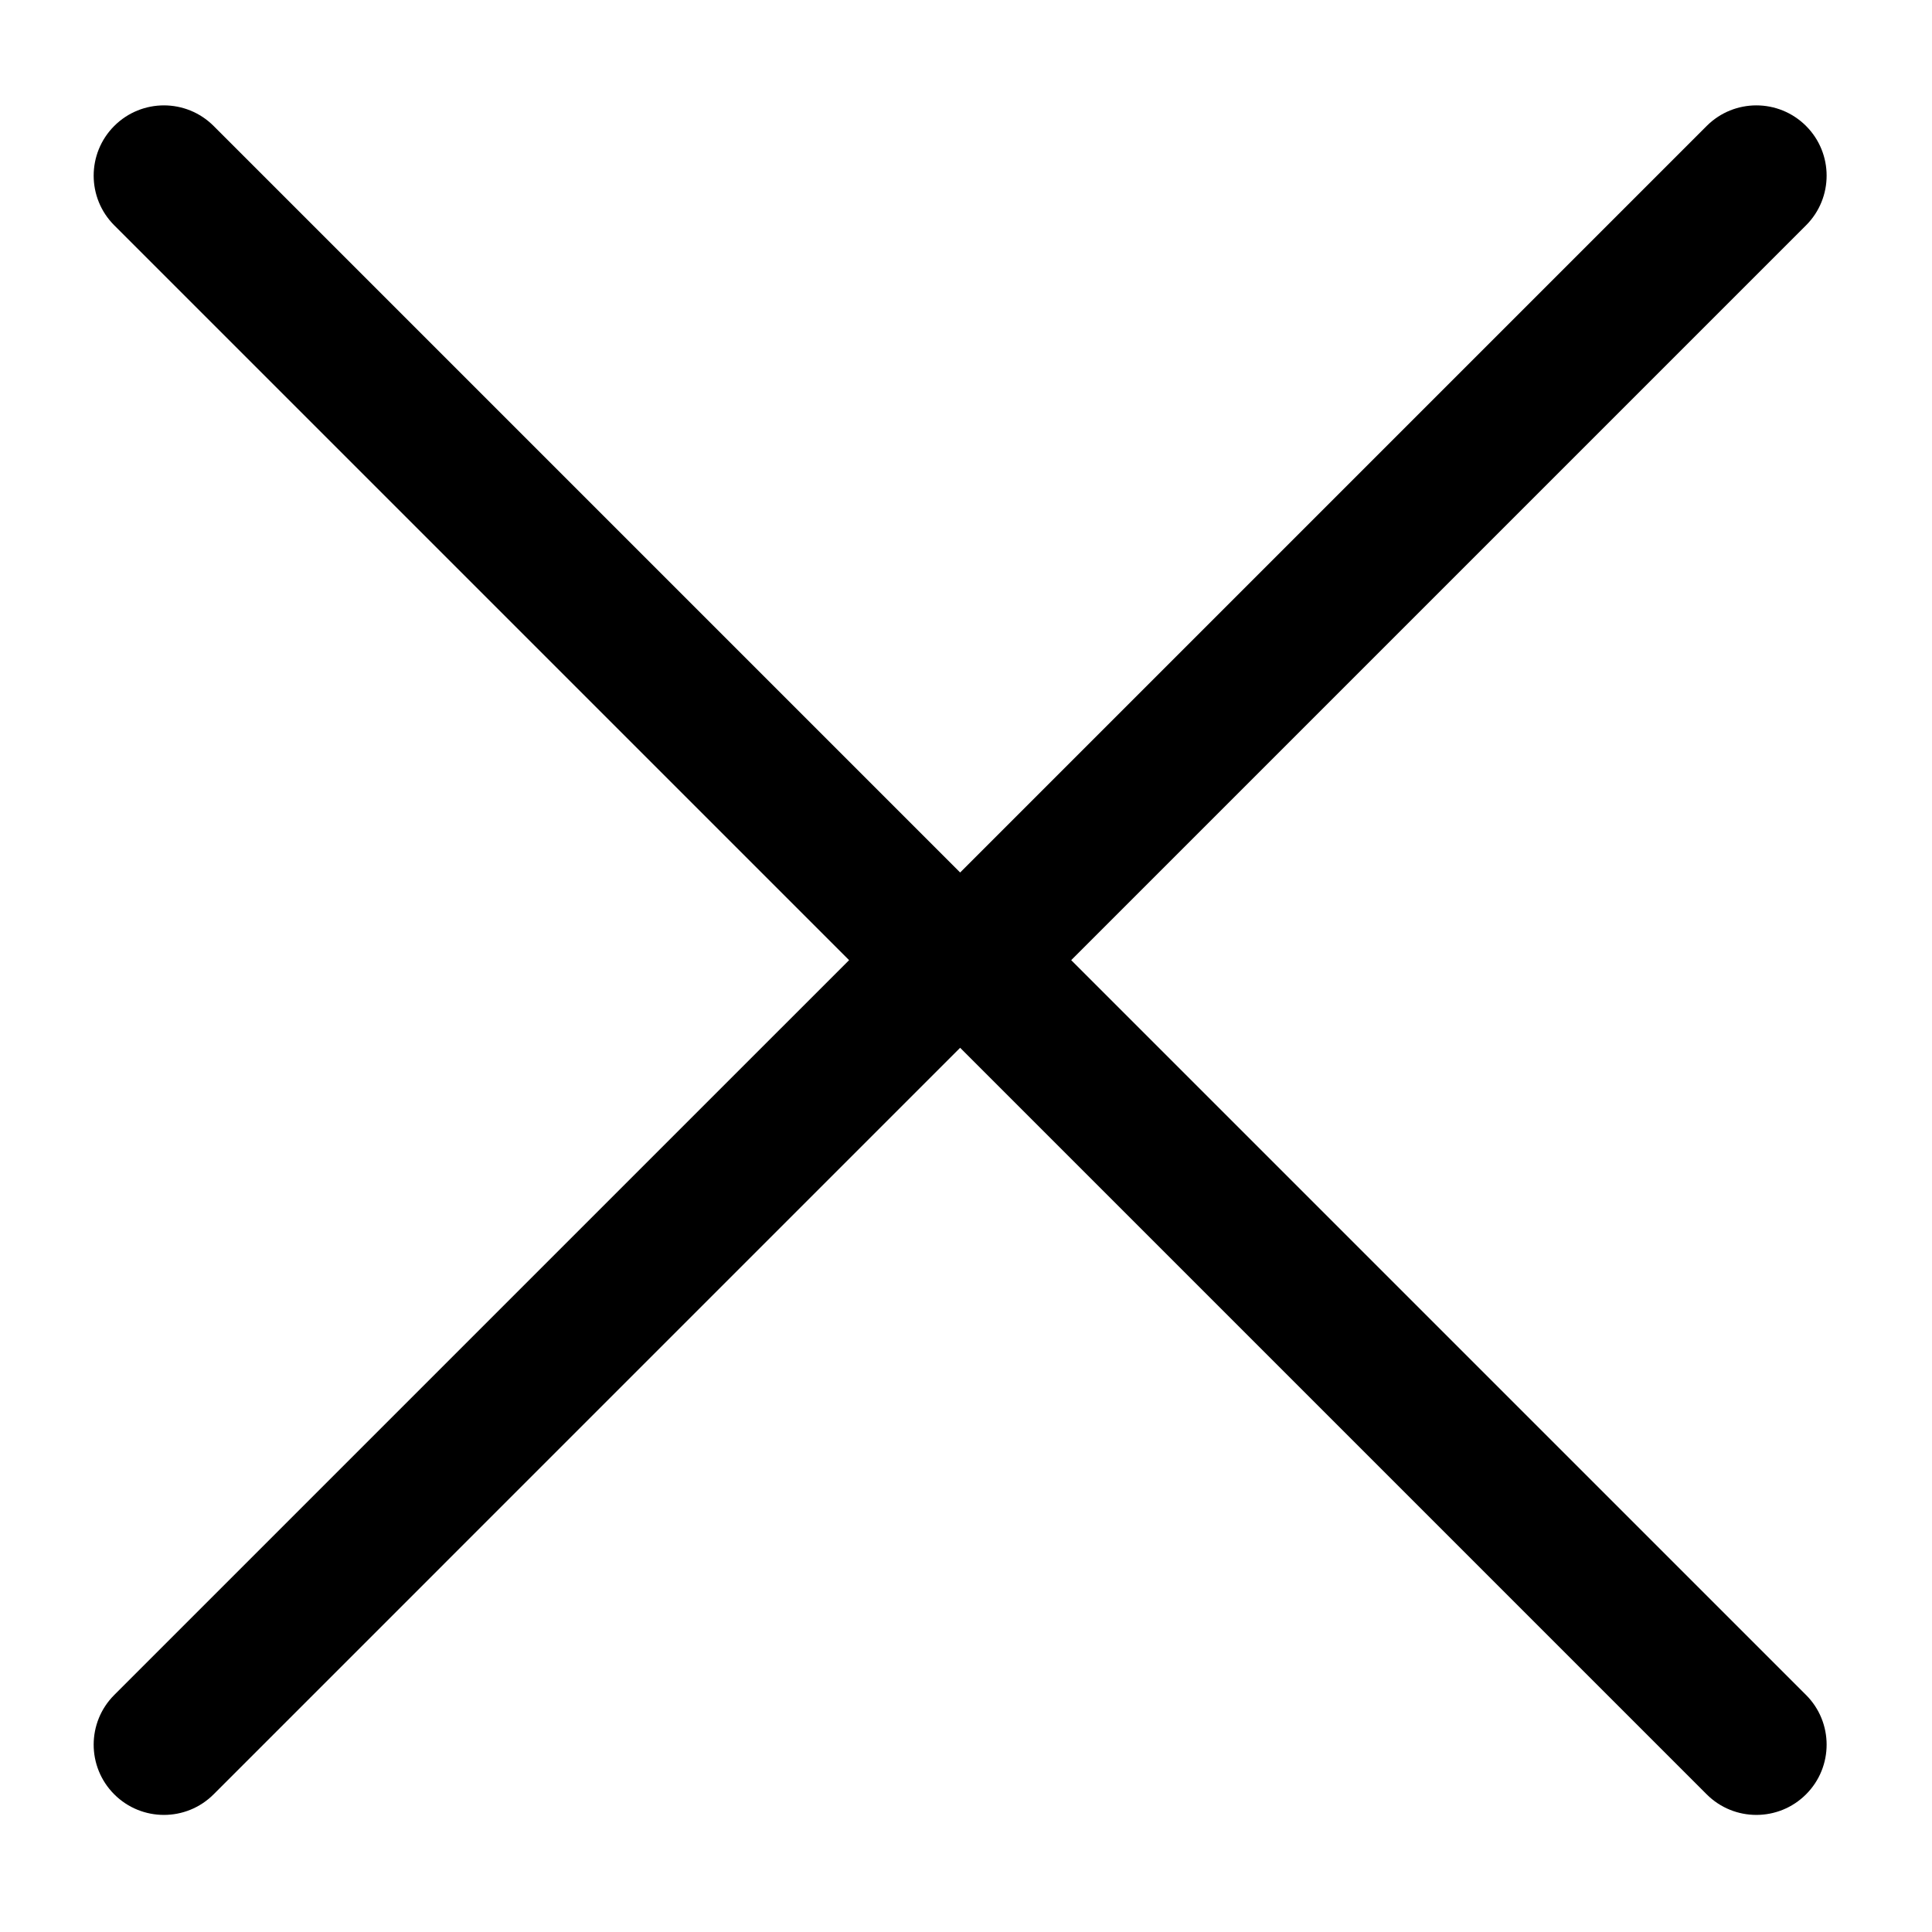
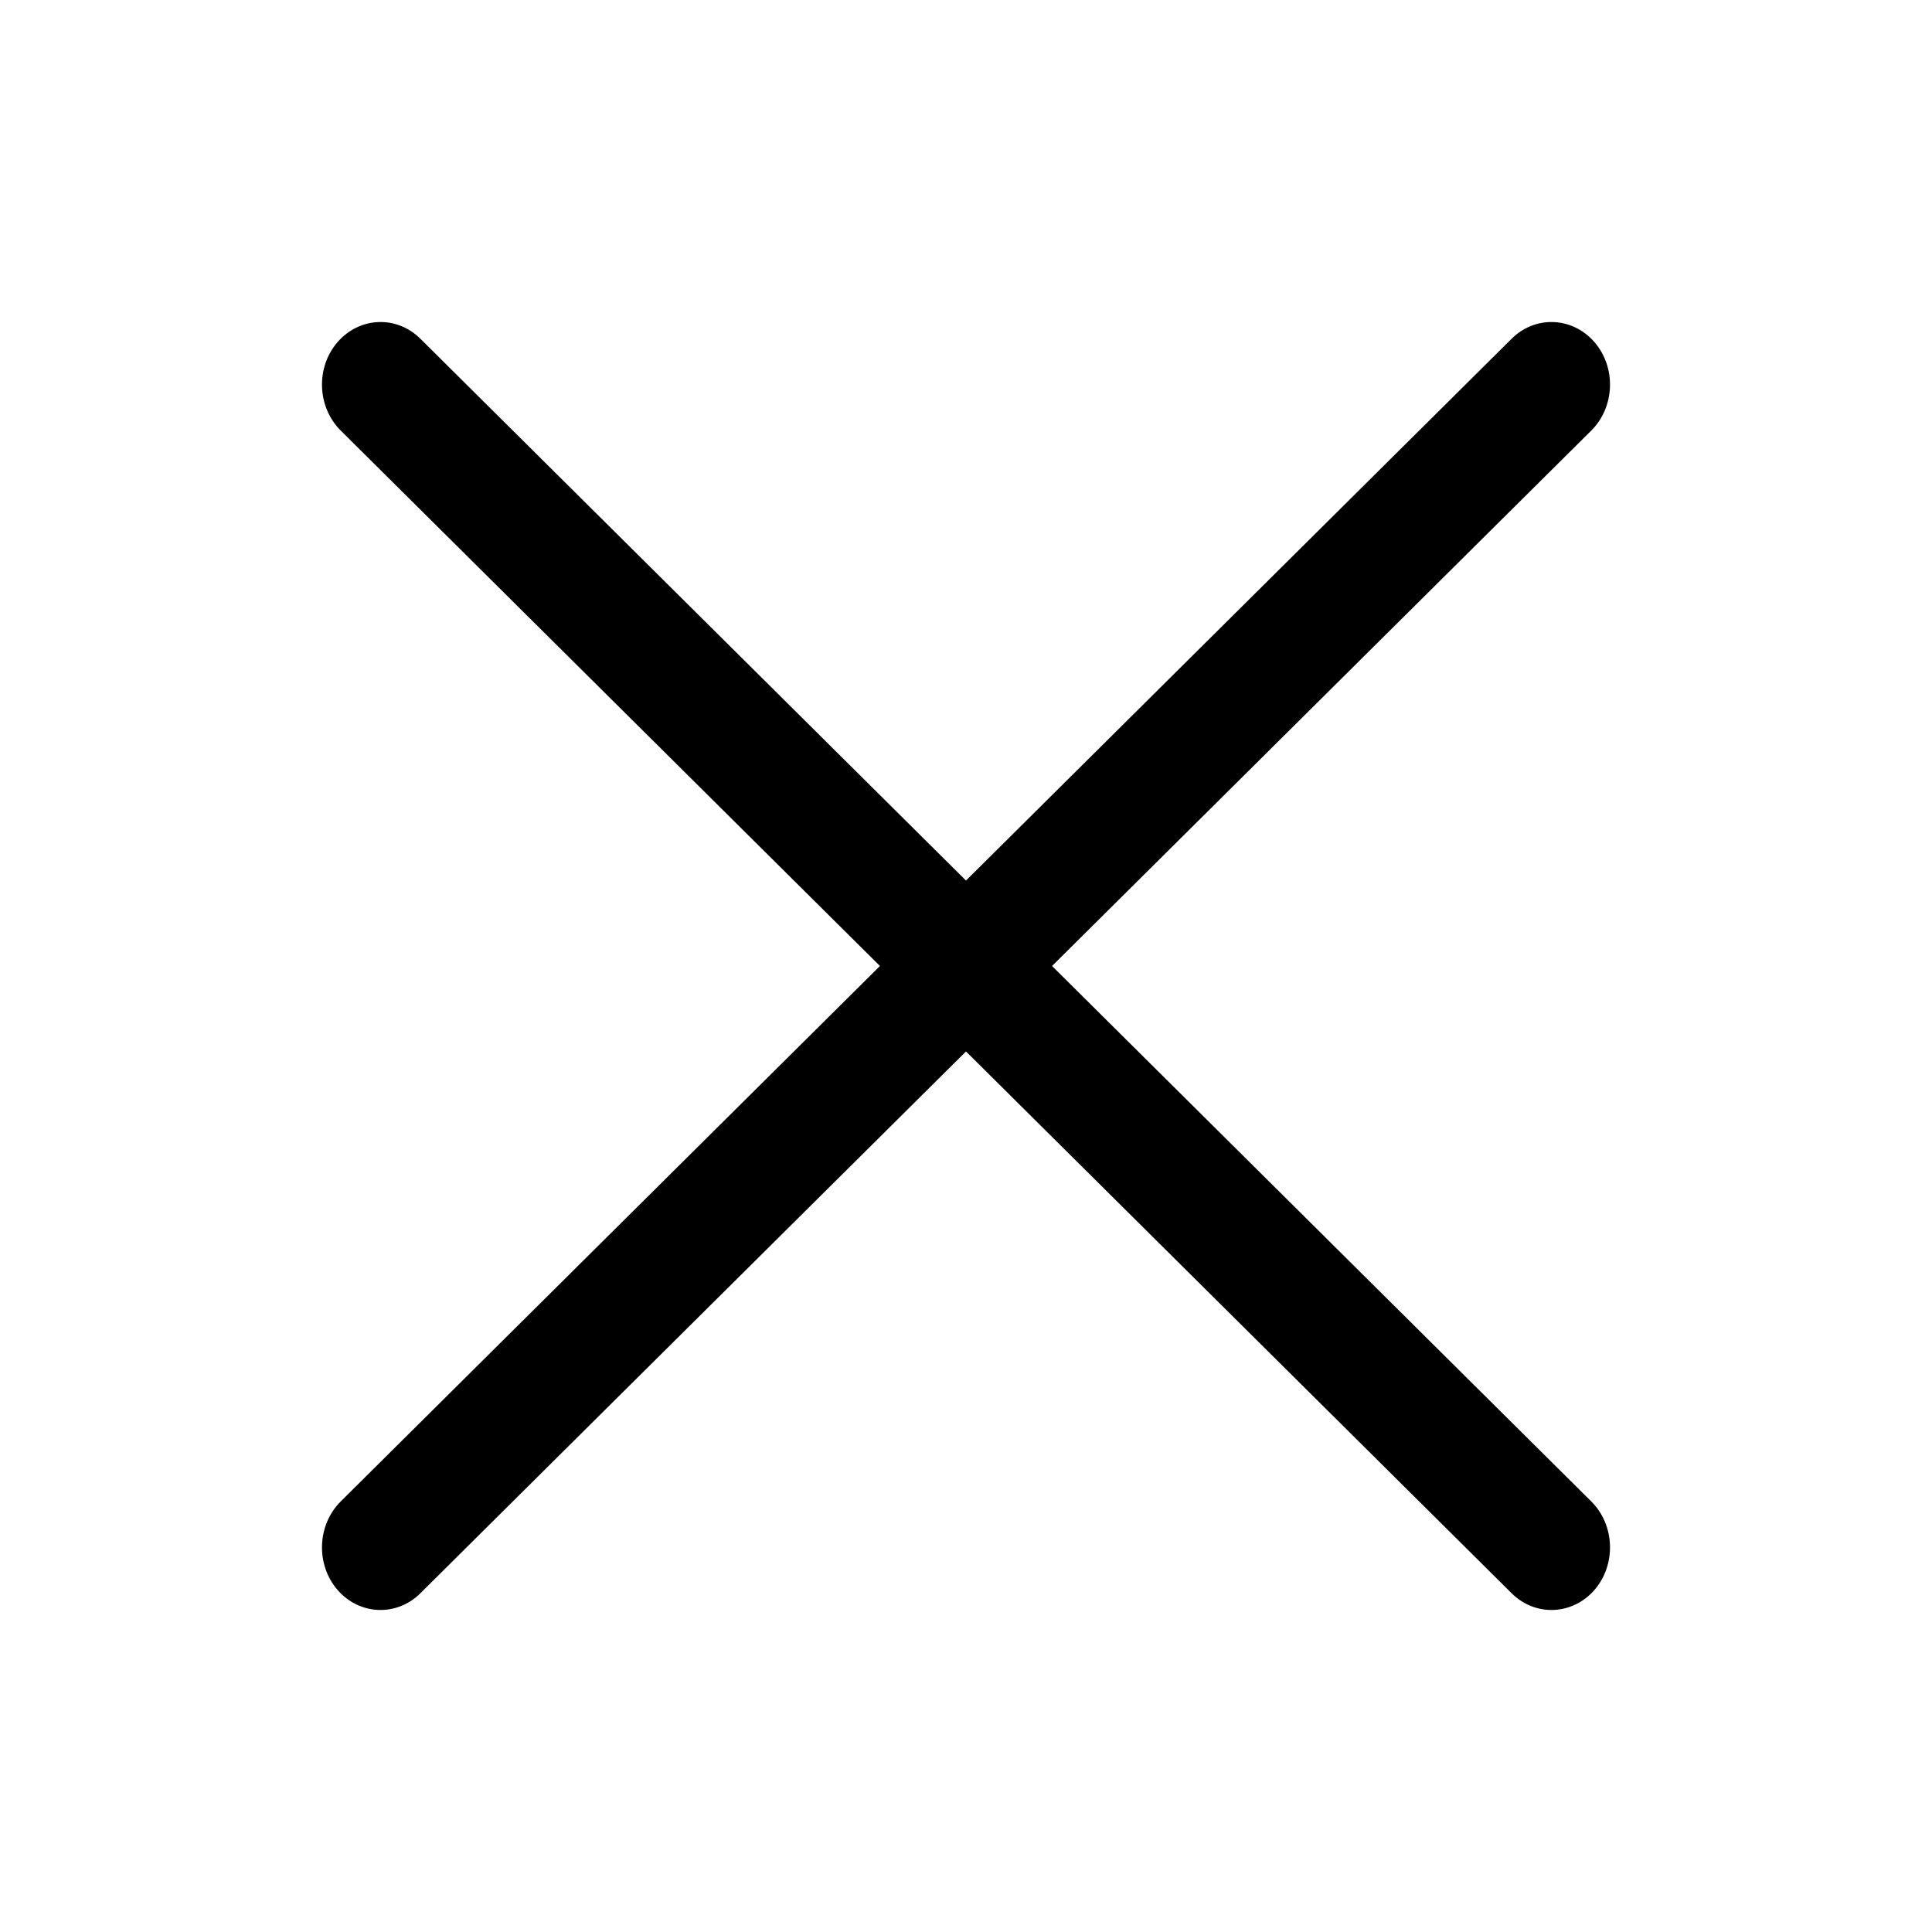
- <svg xmlns="http://www.w3.org/2000/svg" viewBox="0 0 165 165" fill="none">
-   <path fill-rule="evenodd" clip-rule="evenodd" d="M145.757 153.243C148.101 155.586 151.899 155.586 154.243 153.243C156.586 150.899 156.586 147.101 154.243 144.757L91.485 82L154.243 19.243C156.586 16.899 156.586 13.101 154.243 10.757C151.899 8.414 148.101 8.414 145.757 10.757L82 74.515L18.243 10.757C15.899 8.414 12.101 8.414 9.757 10.757C7.414 13.101 7.414 16.899 9.757 19.243L72.515 82L9.757 144.757C7.414 147.1 7.414 150.899 9.757 153.243C12.101 155.586 15.899 155.586 18.243 153.243L82 89.485L145.757 153.243Z" fill="currentColor" />
+ <svg xmlns="http://www.w3.org/2000/svg" width="24" height="24" viewBox="0 0 24 24" fill="none">
+   <path fill-rule="evenodd" clip-rule="evenodd" d="M4.194 4.249C4.468 3.934 4.928 3.916 5.222 4.208L19.768 18.652C20.062 18.945 20.079 19.437 19.806 19.752C19.532 20.066 19.072 20.084 18.778 19.792L4.232 5.348C3.938 5.055 3.921 4.563 4.194 4.249Z" fill="#000000" />
+   <path fill-rule="evenodd" clip-rule="evenodd" d="M19.806 4.249C20.079 4.563 20.062 5.055 19.768 5.348L5.222 19.792C4.928 20.084 4.468 20.066 4.194 19.752C3.921 19.437 3.938 18.945 4.232 18.652L18.778 4.208C19.072 3.916 19.532 3.934 19.806 4.249Z" fill="#000000" />
</svg>
